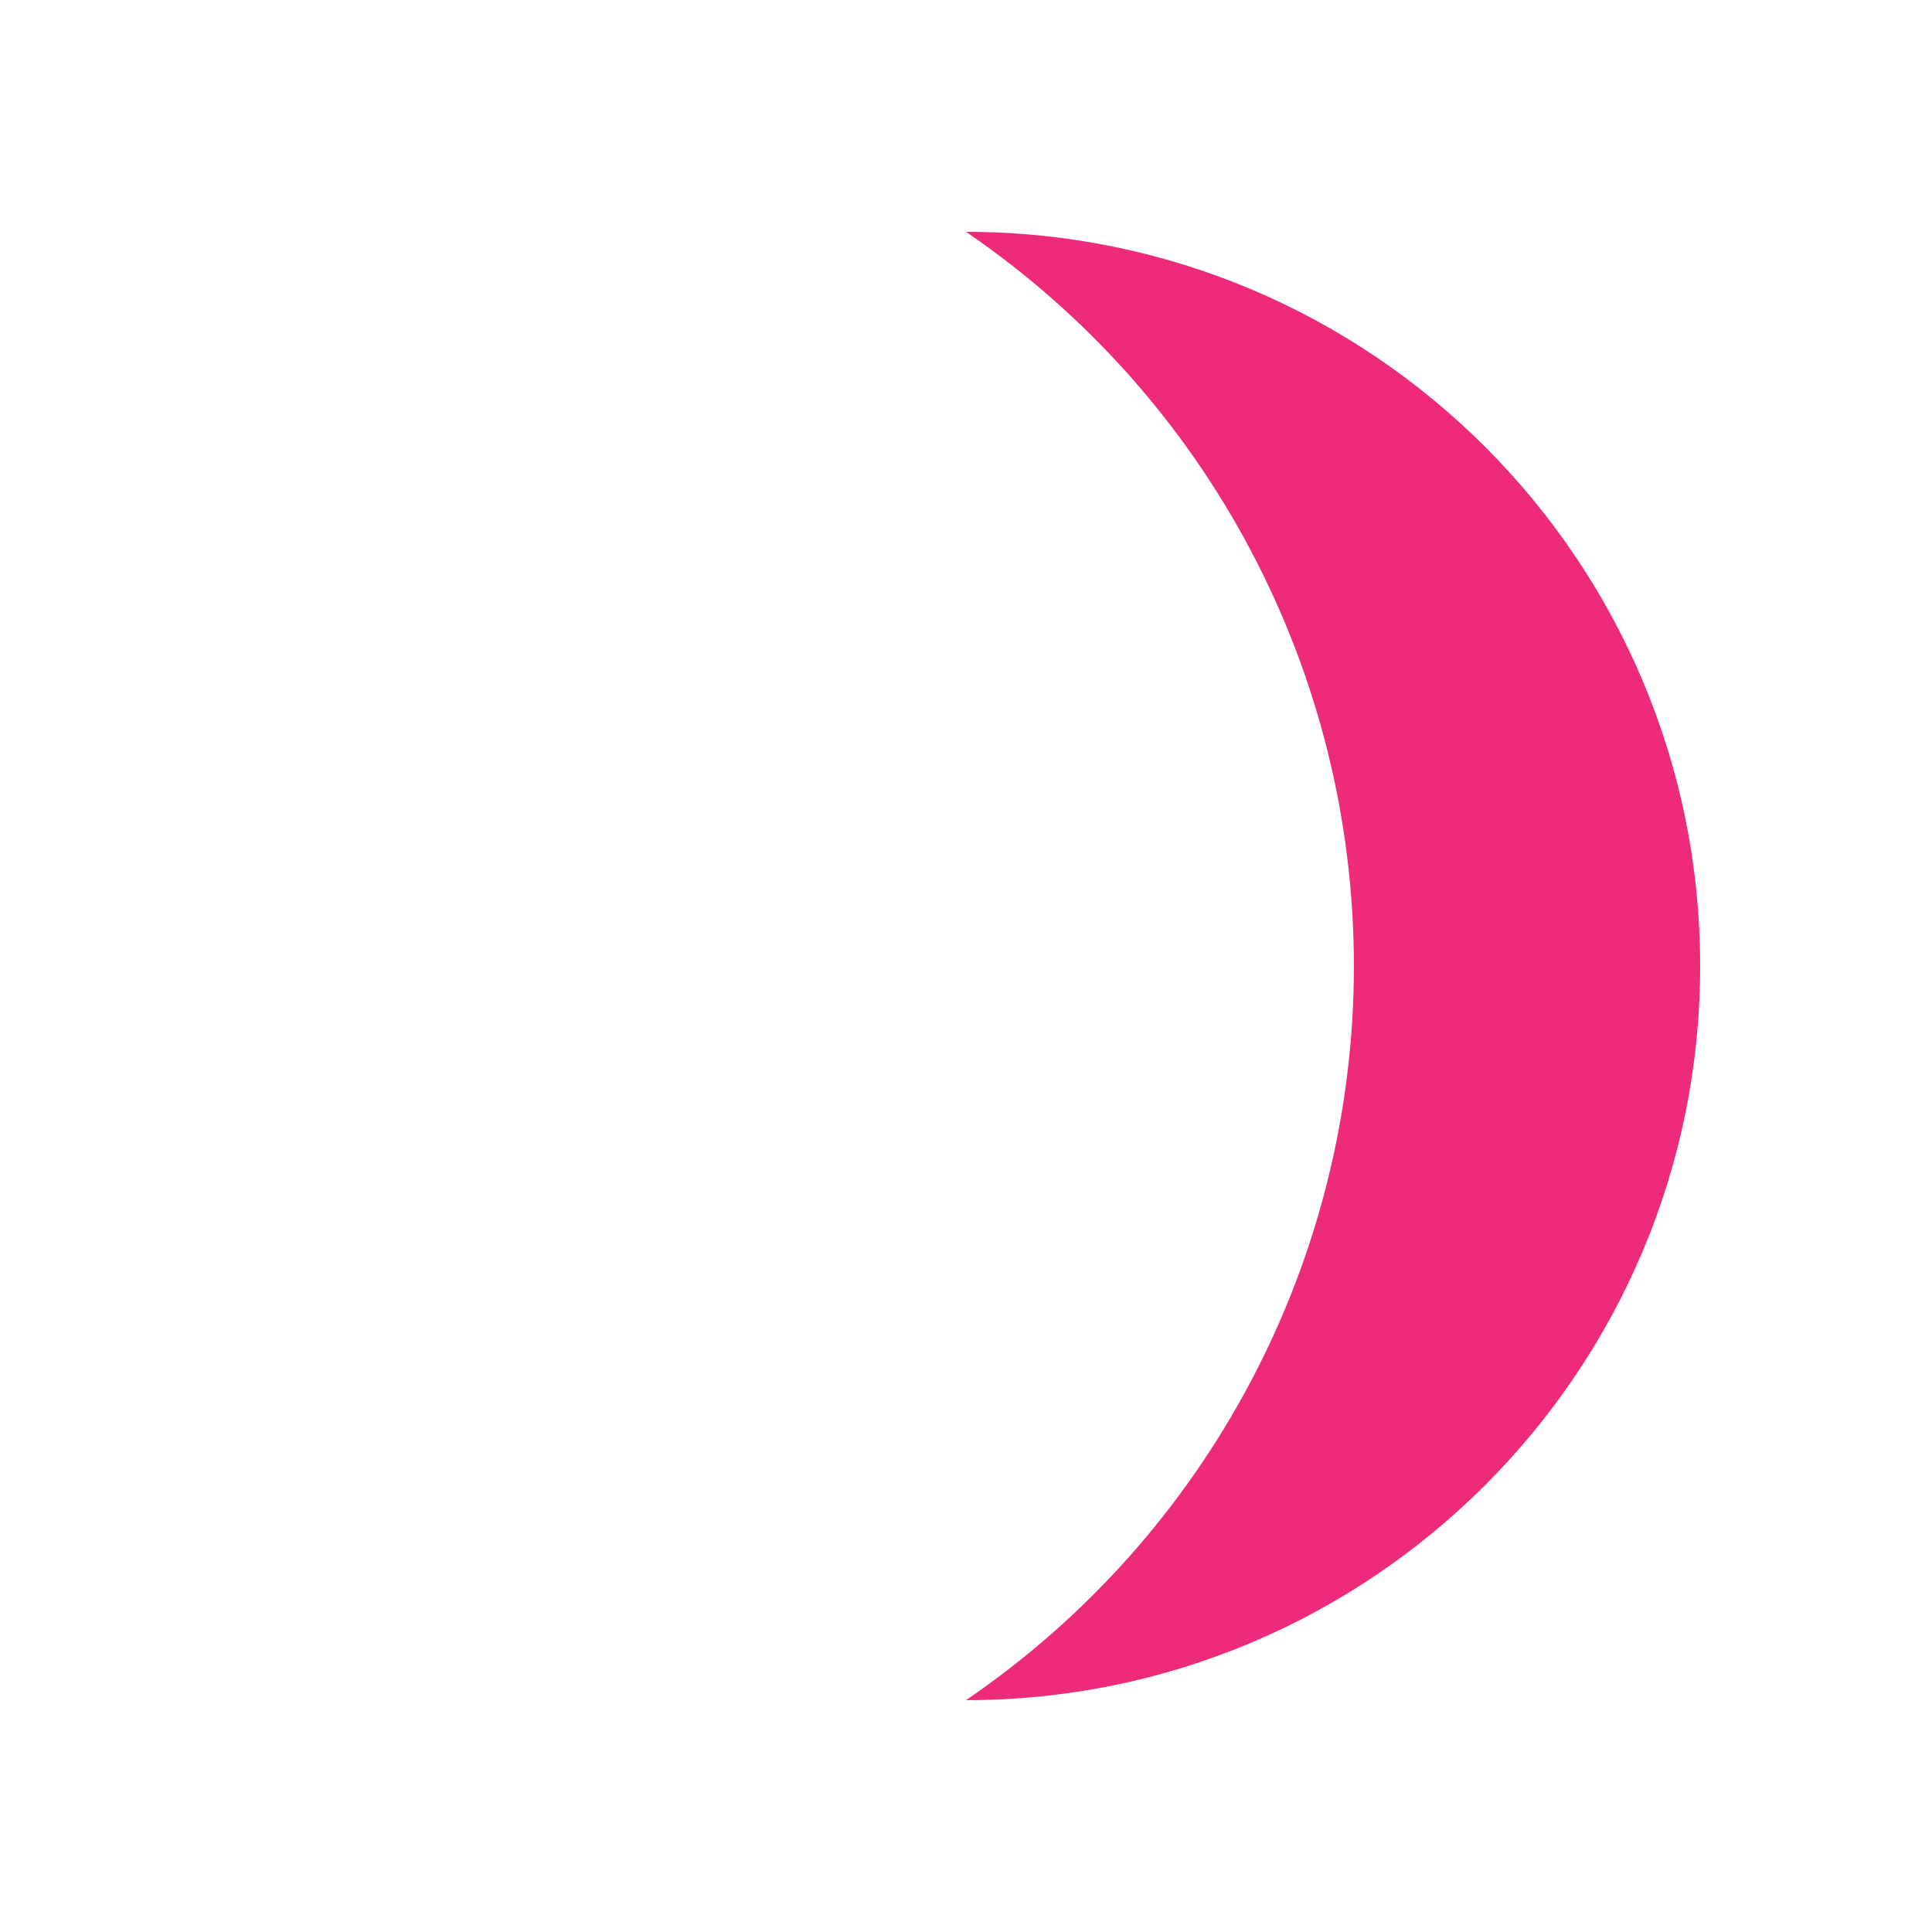
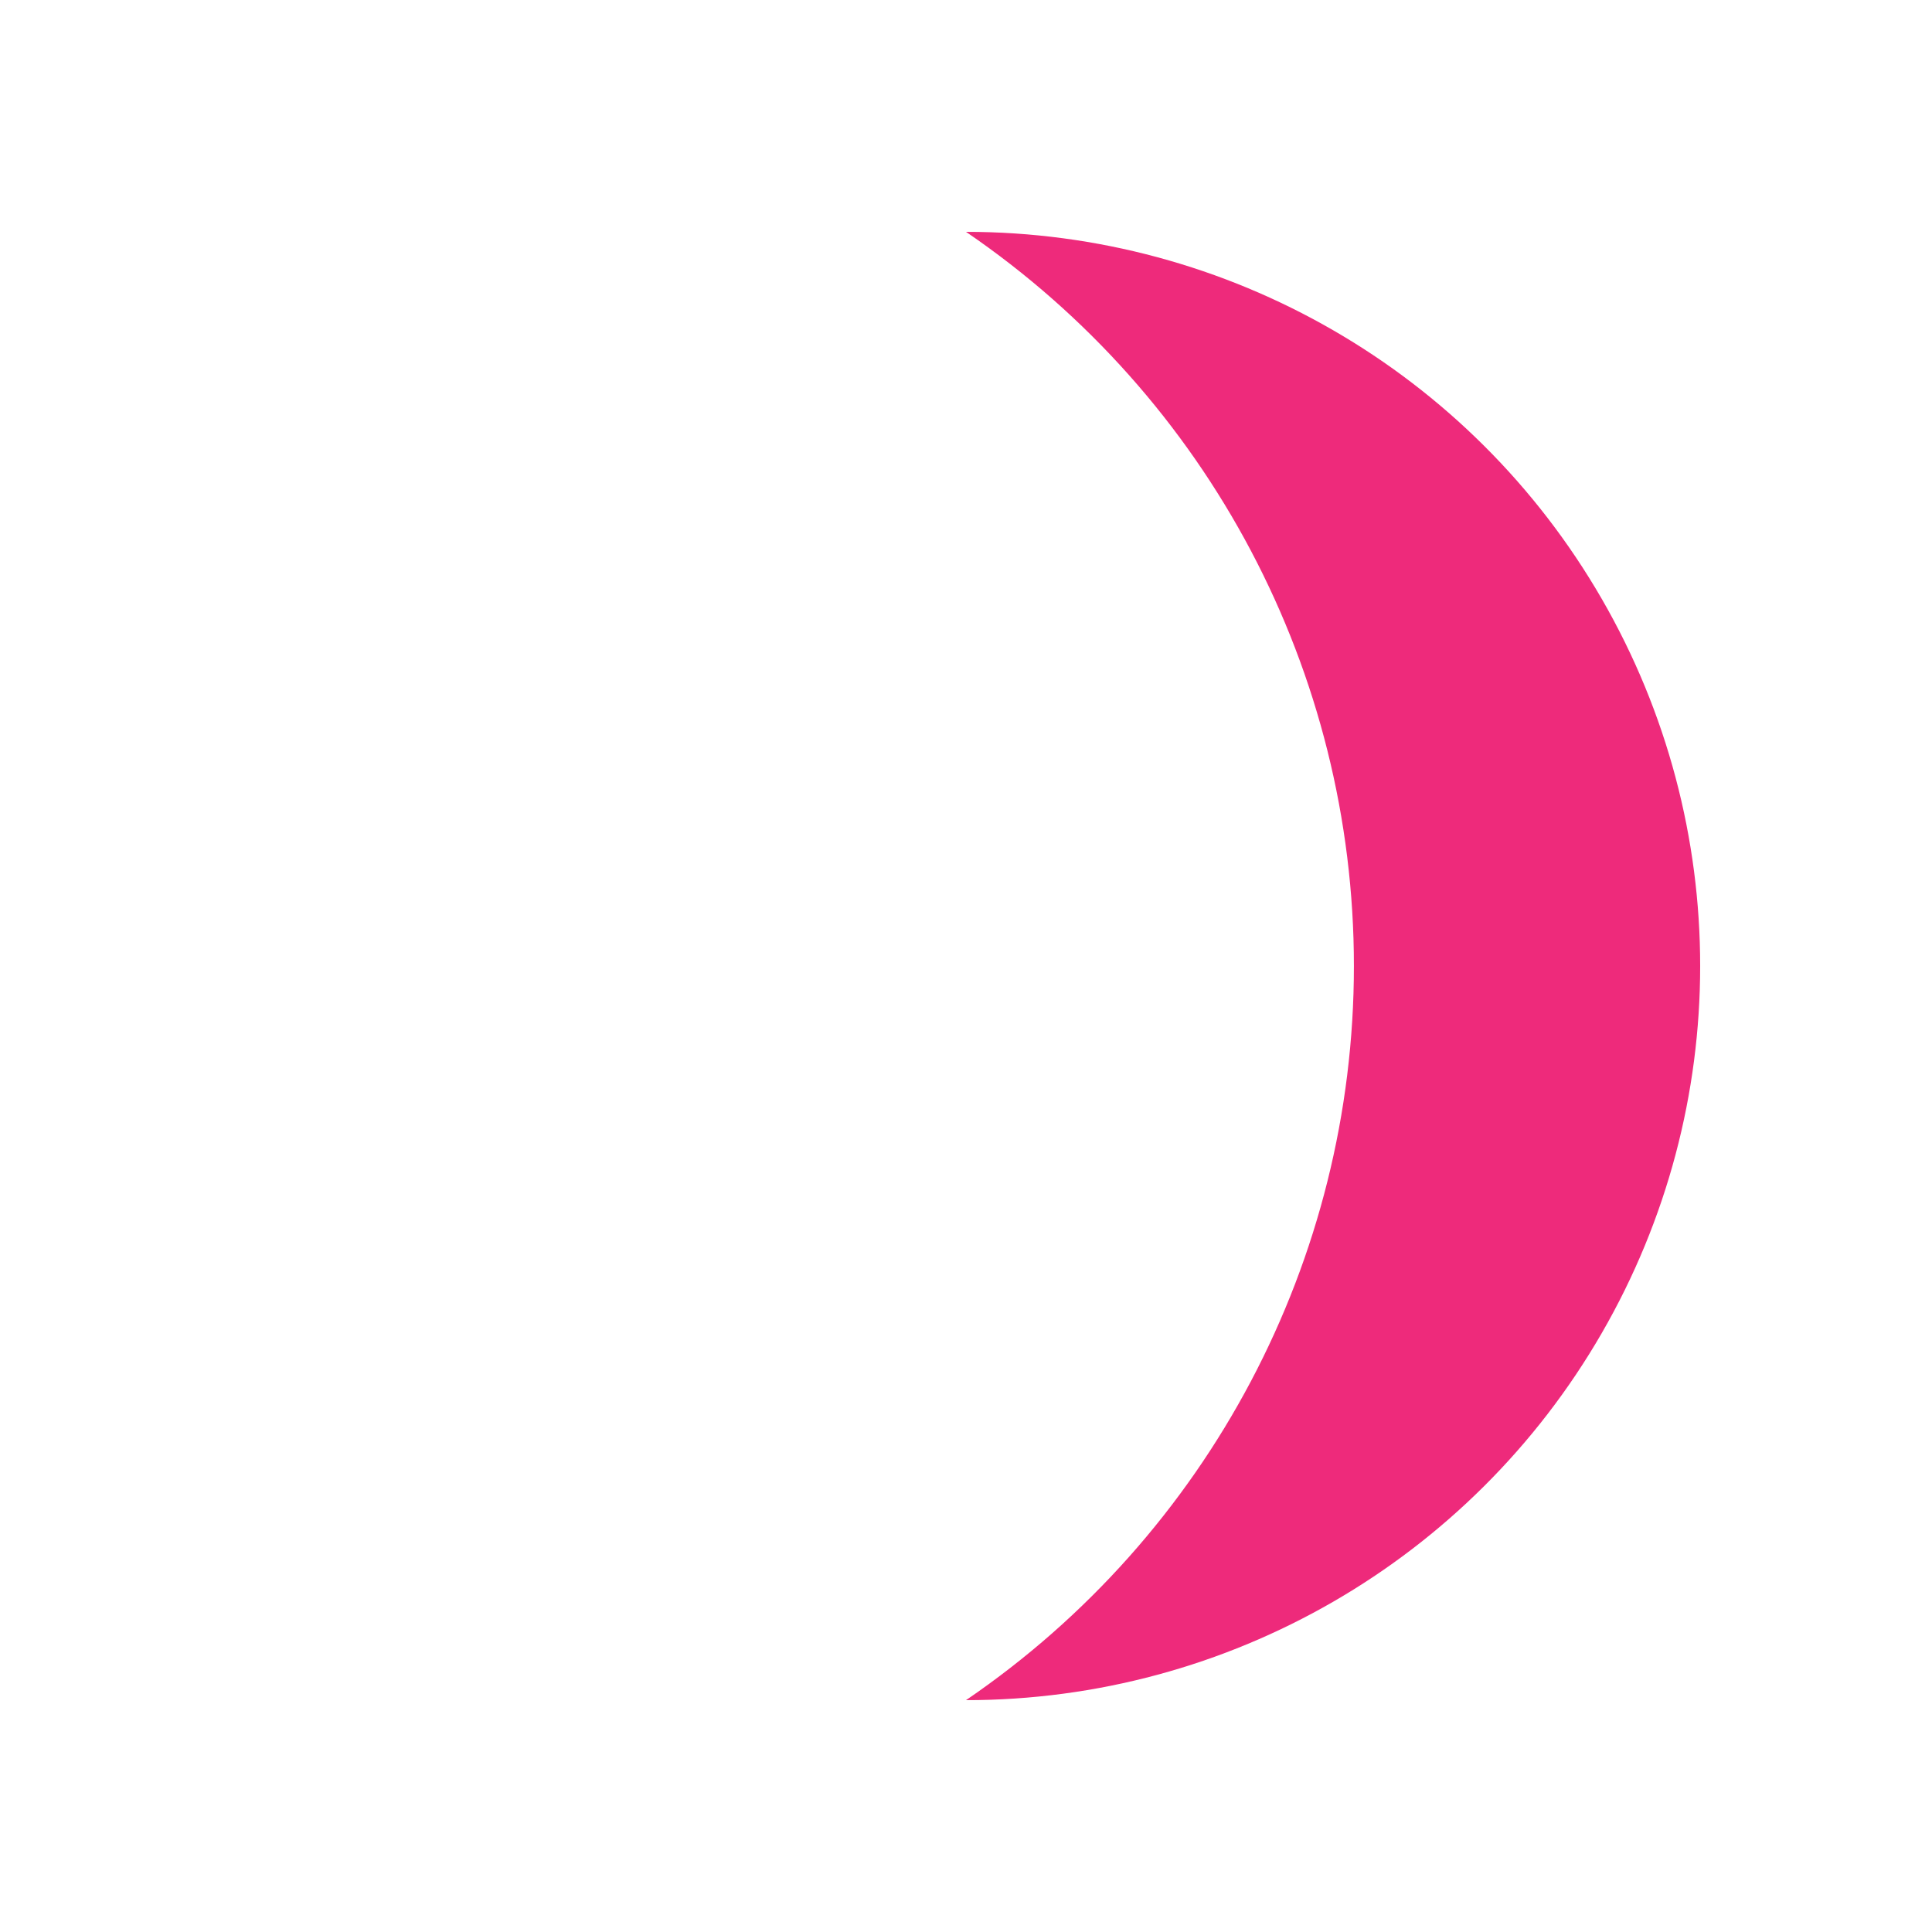
<svg xmlns="http://www.w3.org/2000/svg" id="Layer_1" data-name="Layer 1" viewBox="0 0 500 500">
  <defs>
    <style>
      .cls-1 { fill: #ee2a7b; }
    </style>
  </defs>
-   <path class="cls-1" d="M250,60 A190,190 0 0,1 250,440 A230,230 0 0,0 250,60 Z" />
+   <path class="cls-1" d="M 250,60 C 317.88,60 380.6,96.21 414.54,155 C 448.49,213.79 448.49,286.21 414.54,345 C 380.6,403.79 317.88,440 250,440 C 312.81,397.15 350.39,326.03 350.39,250 C 350.39,173.97 312.81,102.85 250,60 Z" />
</svg>
